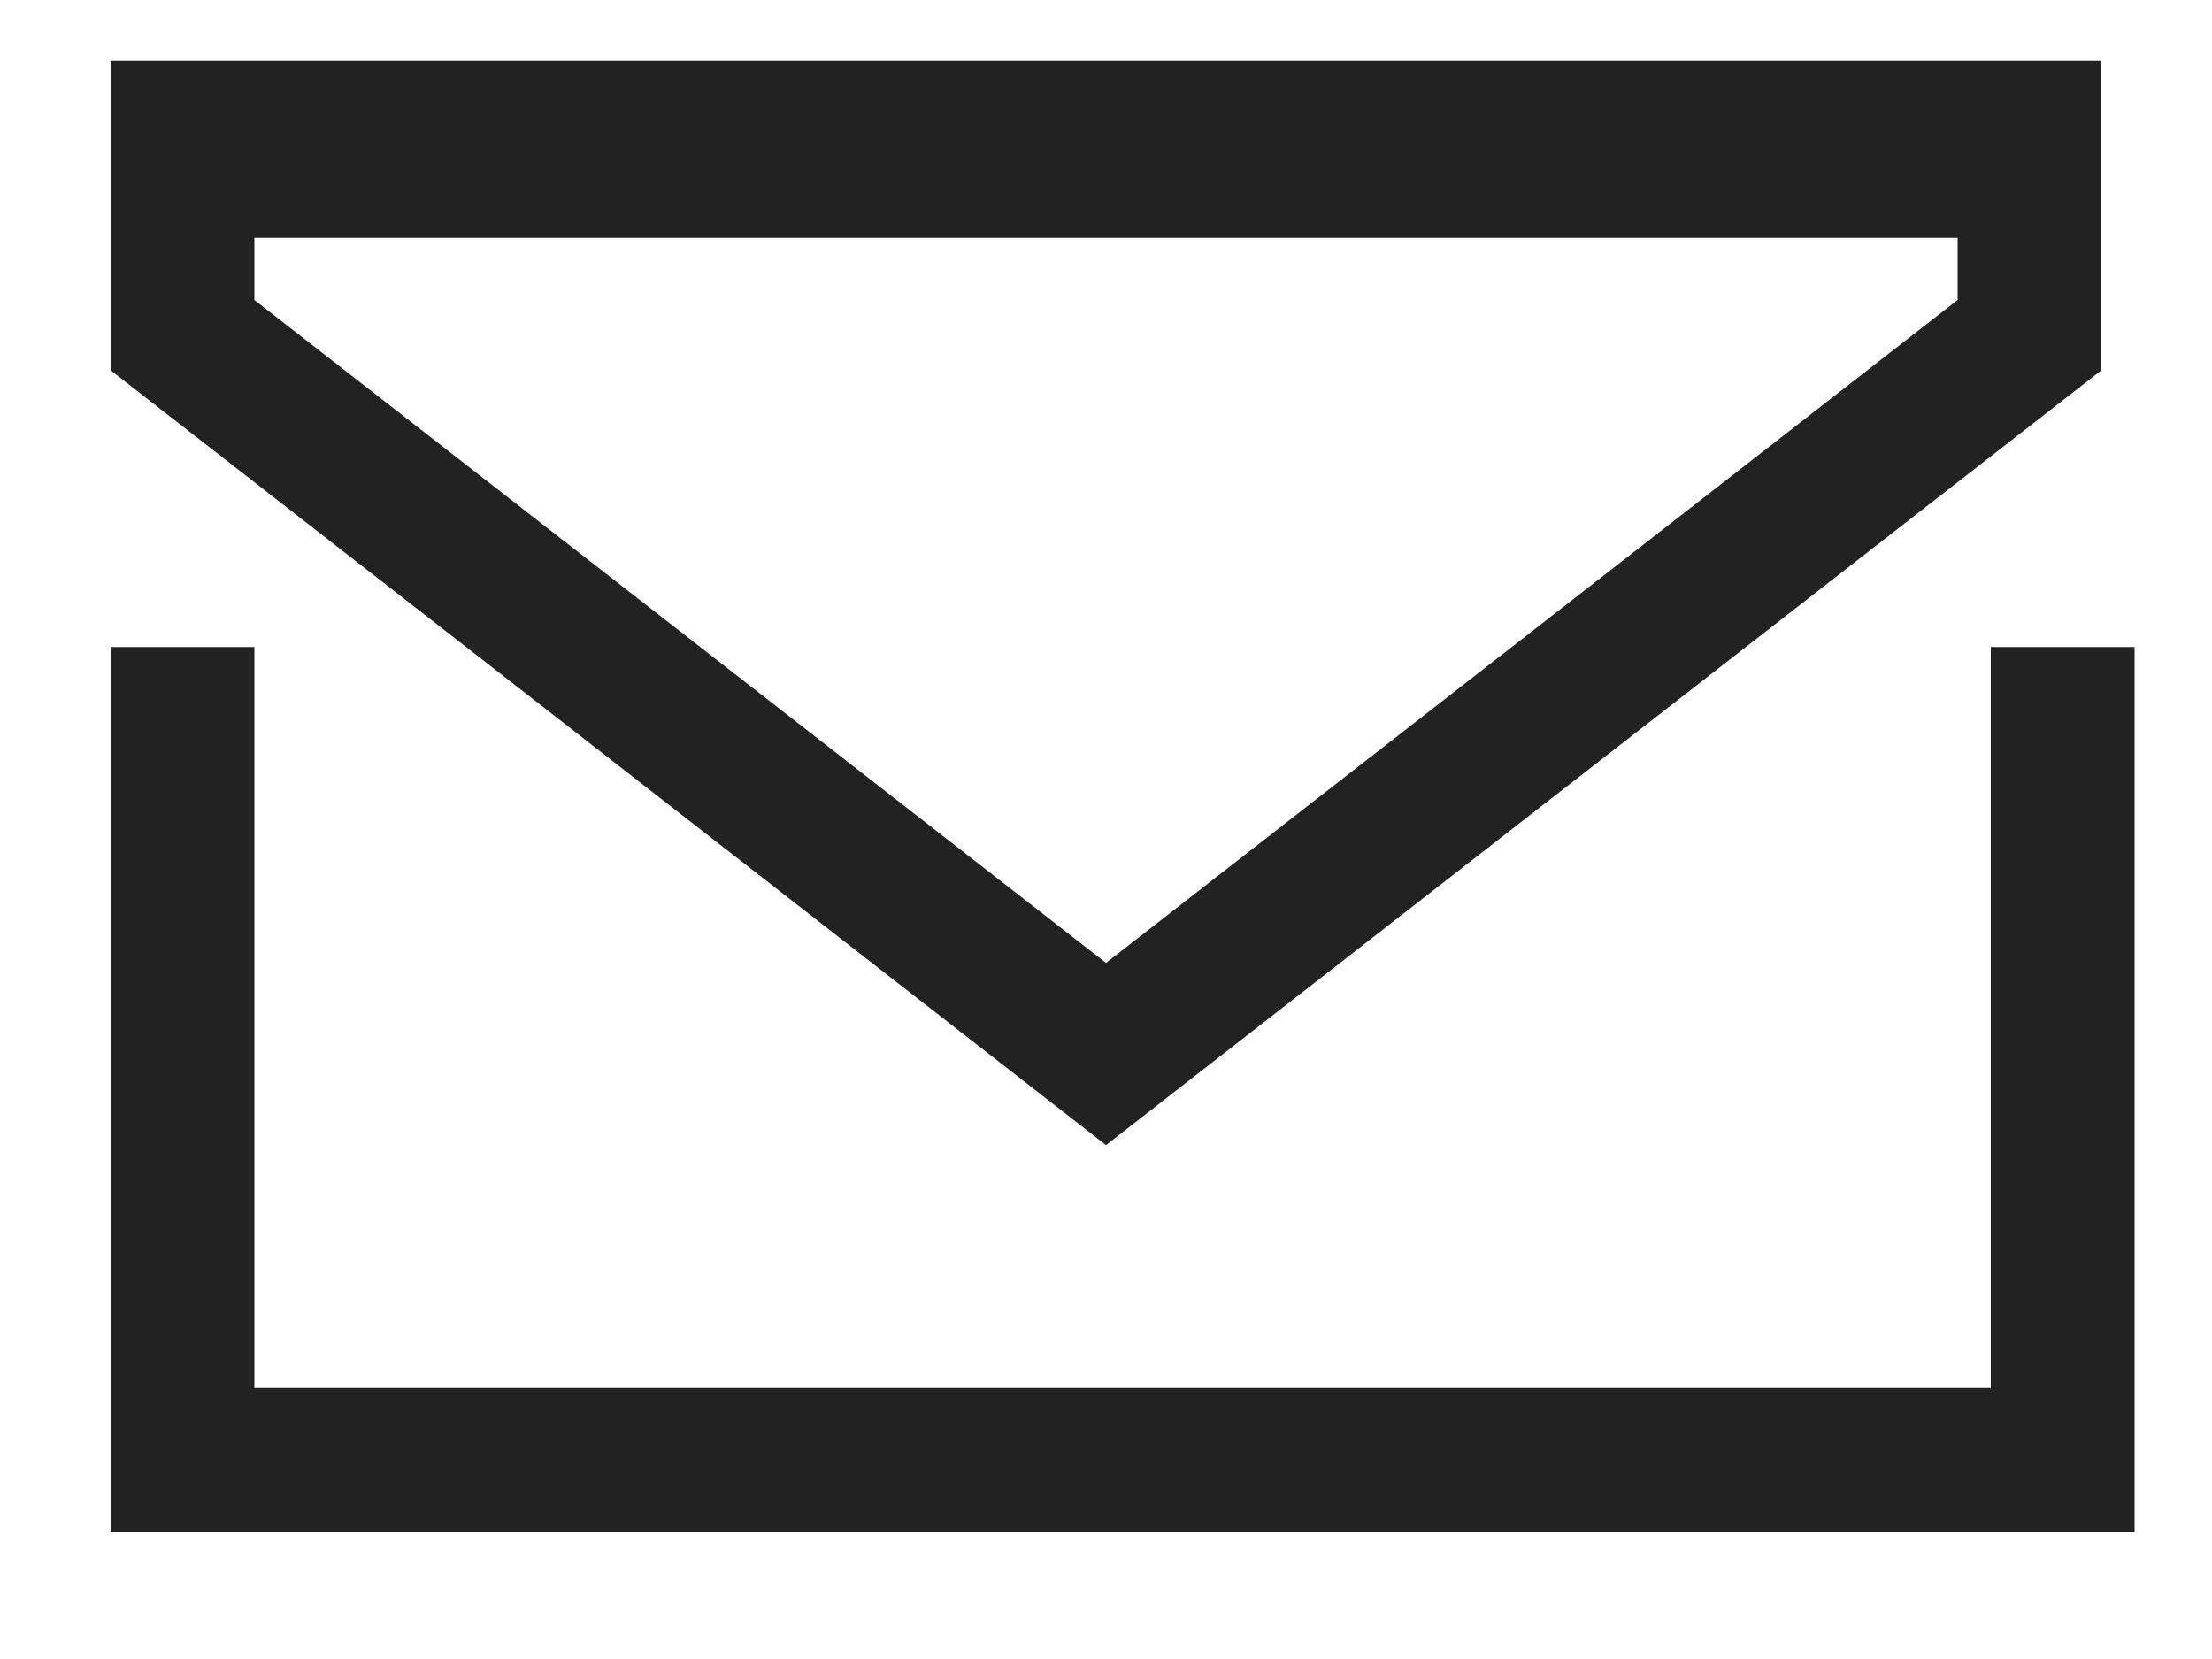
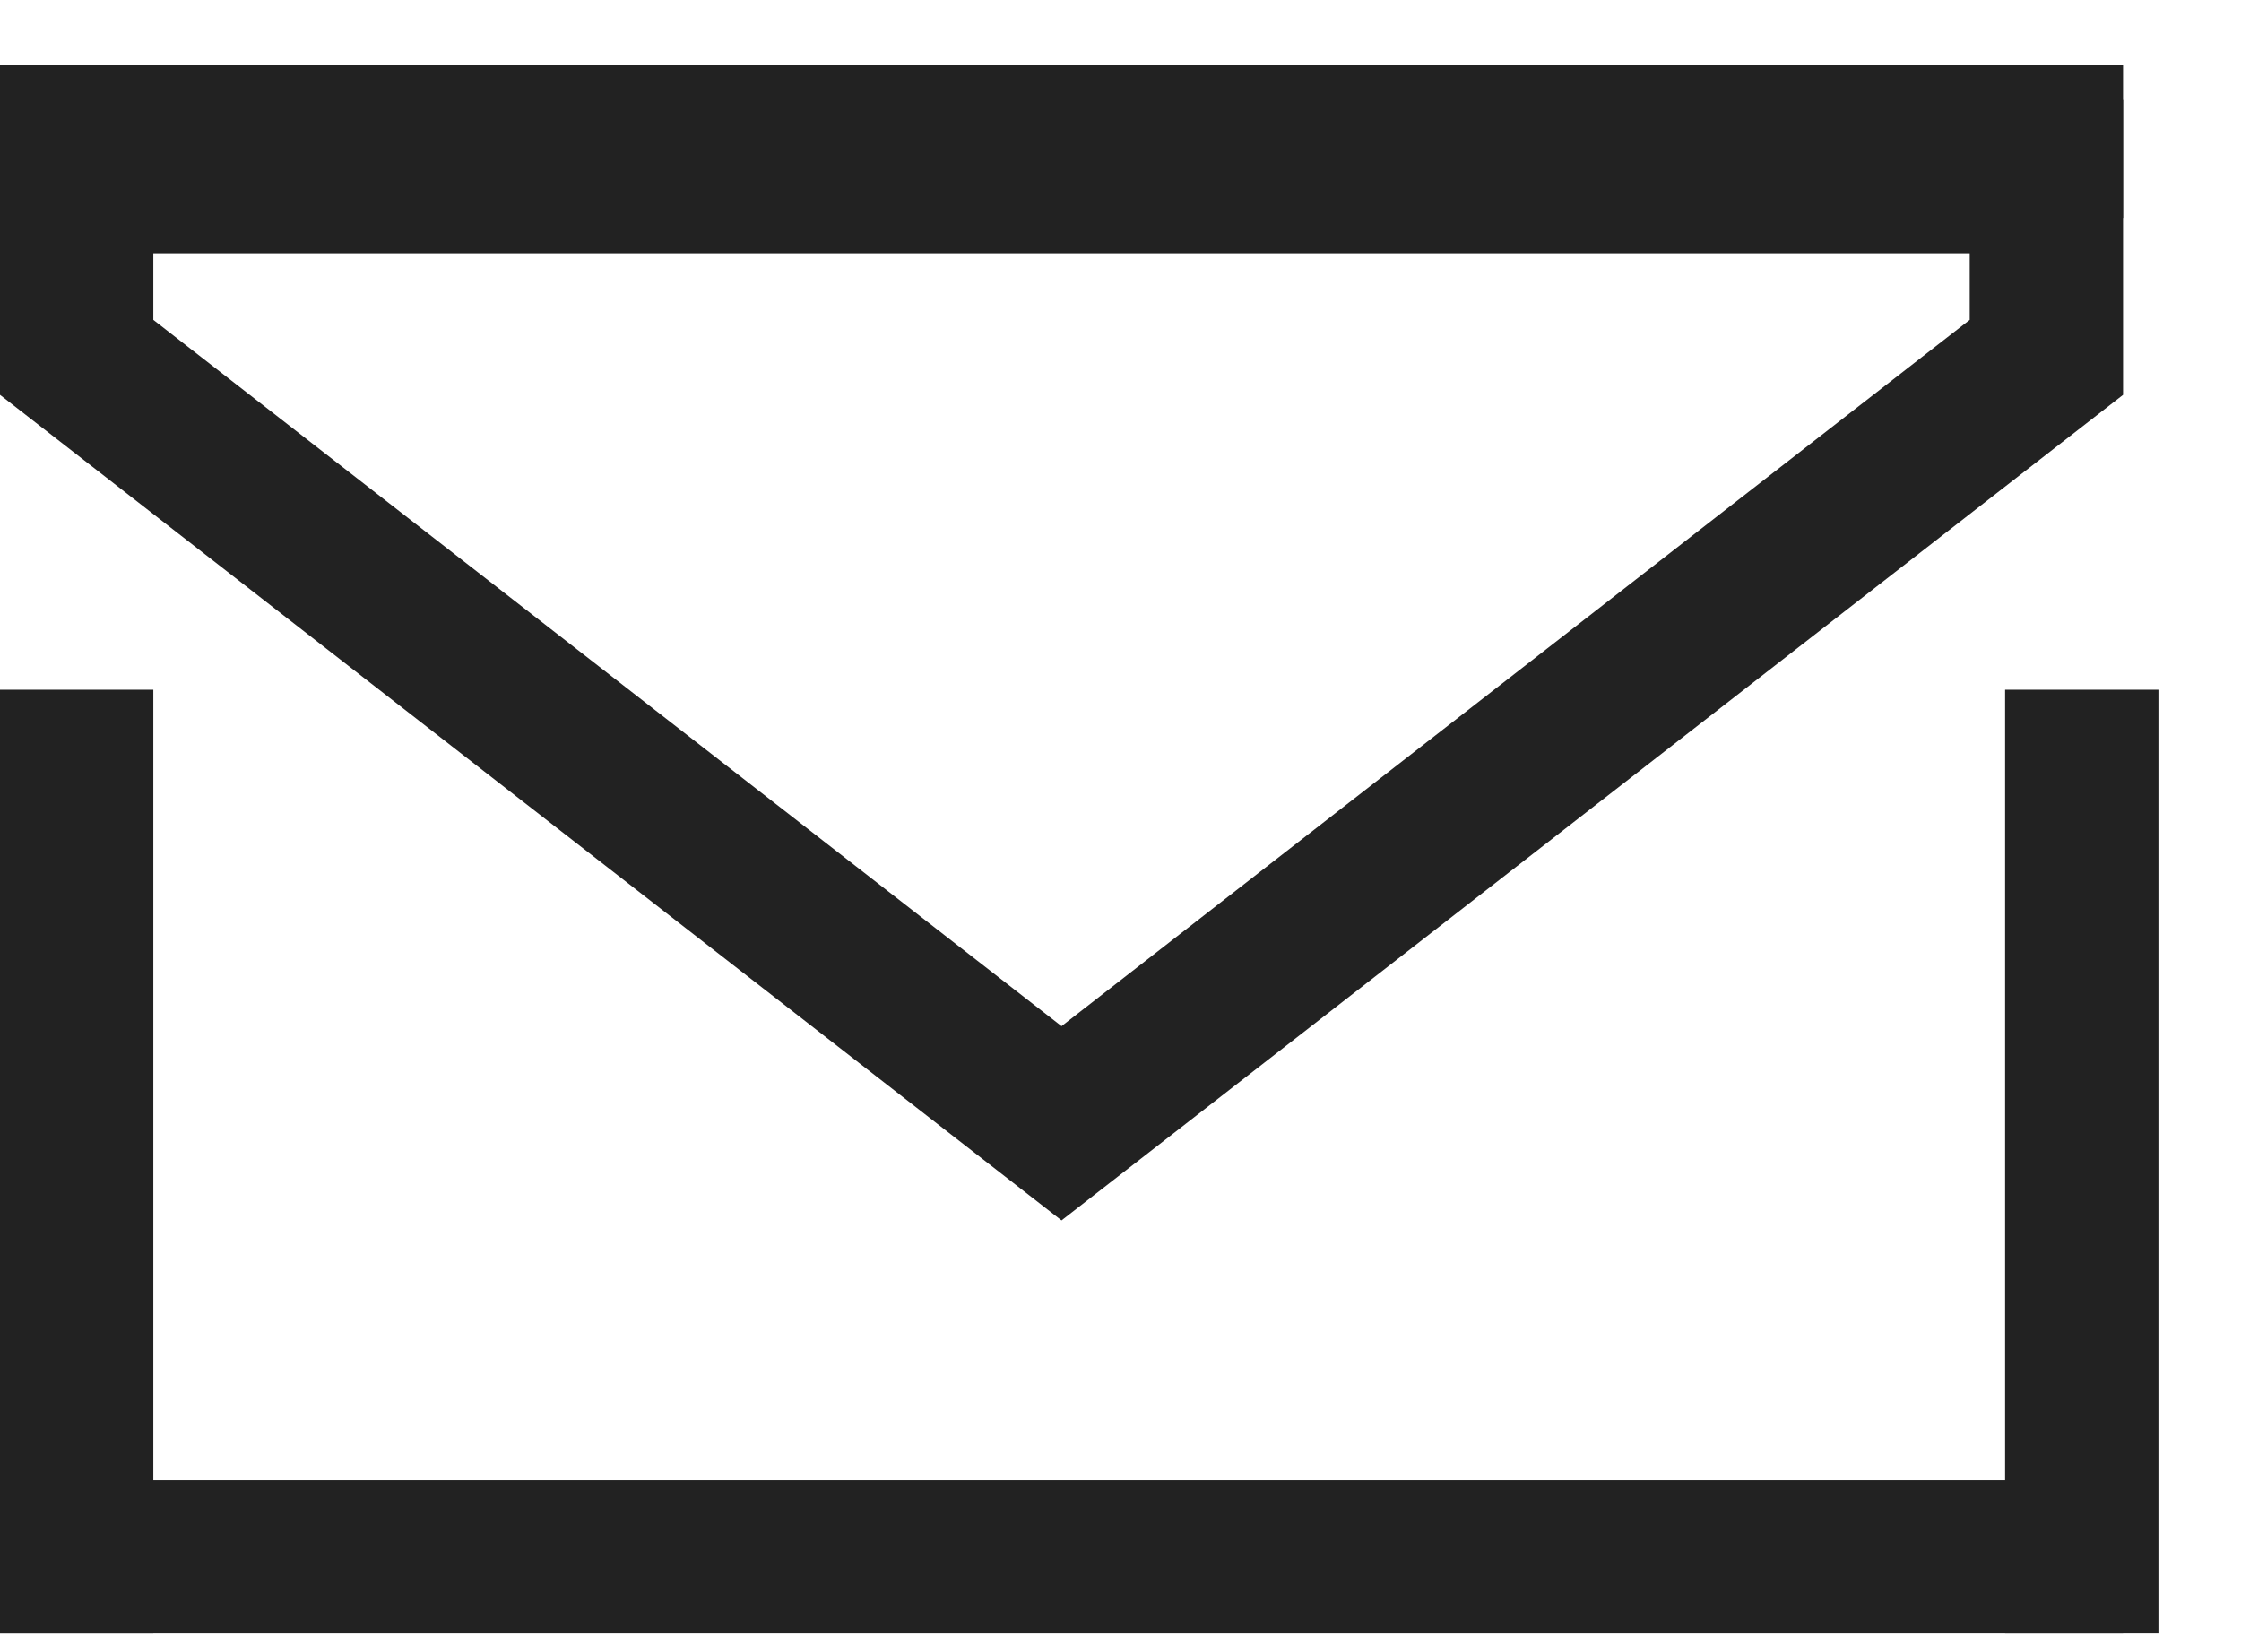
- <svg xmlns="http://www.w3.org/2000/svg" width="20" height="15" viewBox="0 0 20 15" fill="none">
-   <path stroke="#222" stroke-width="1.3" d="M1.65 5.85v8M18.65 5.85v8M1 13.2h18M1 1.2h18M18.35 3.03 10 9.53l-8.35-6.5V1.5h16.7v1.53Z" />
+ <svg xmlns="http://www.w3.org/2000/svg" width="19" height="14" viewBox="0 0 19 14" fill="none">
+   <line x1="0.65" y1="5.848" x2="0.65" y2="13.848" stroke="#222222" stroke-width="1.3" />
+   <line x1="17.65" y1="5.848" x2="17.65" y2="13.848" stroke="#222222" stroke-width="1.3" />
+   <line y1="13.198" x2="18" y2="13.198" stroke="#222222" stroke-width="1.3" />
+   <line y1="1.198" x2="18" y2="1.198" stroke="#222222" stroke-width="1.3" />
+   <path d="M17.35 3.03L9 9.524L0.65 3.03V1.498H3.5L9 1.498H14H17.35V3.03Z" stroke="#222222" stroke-width="1.3" />
</svg>
